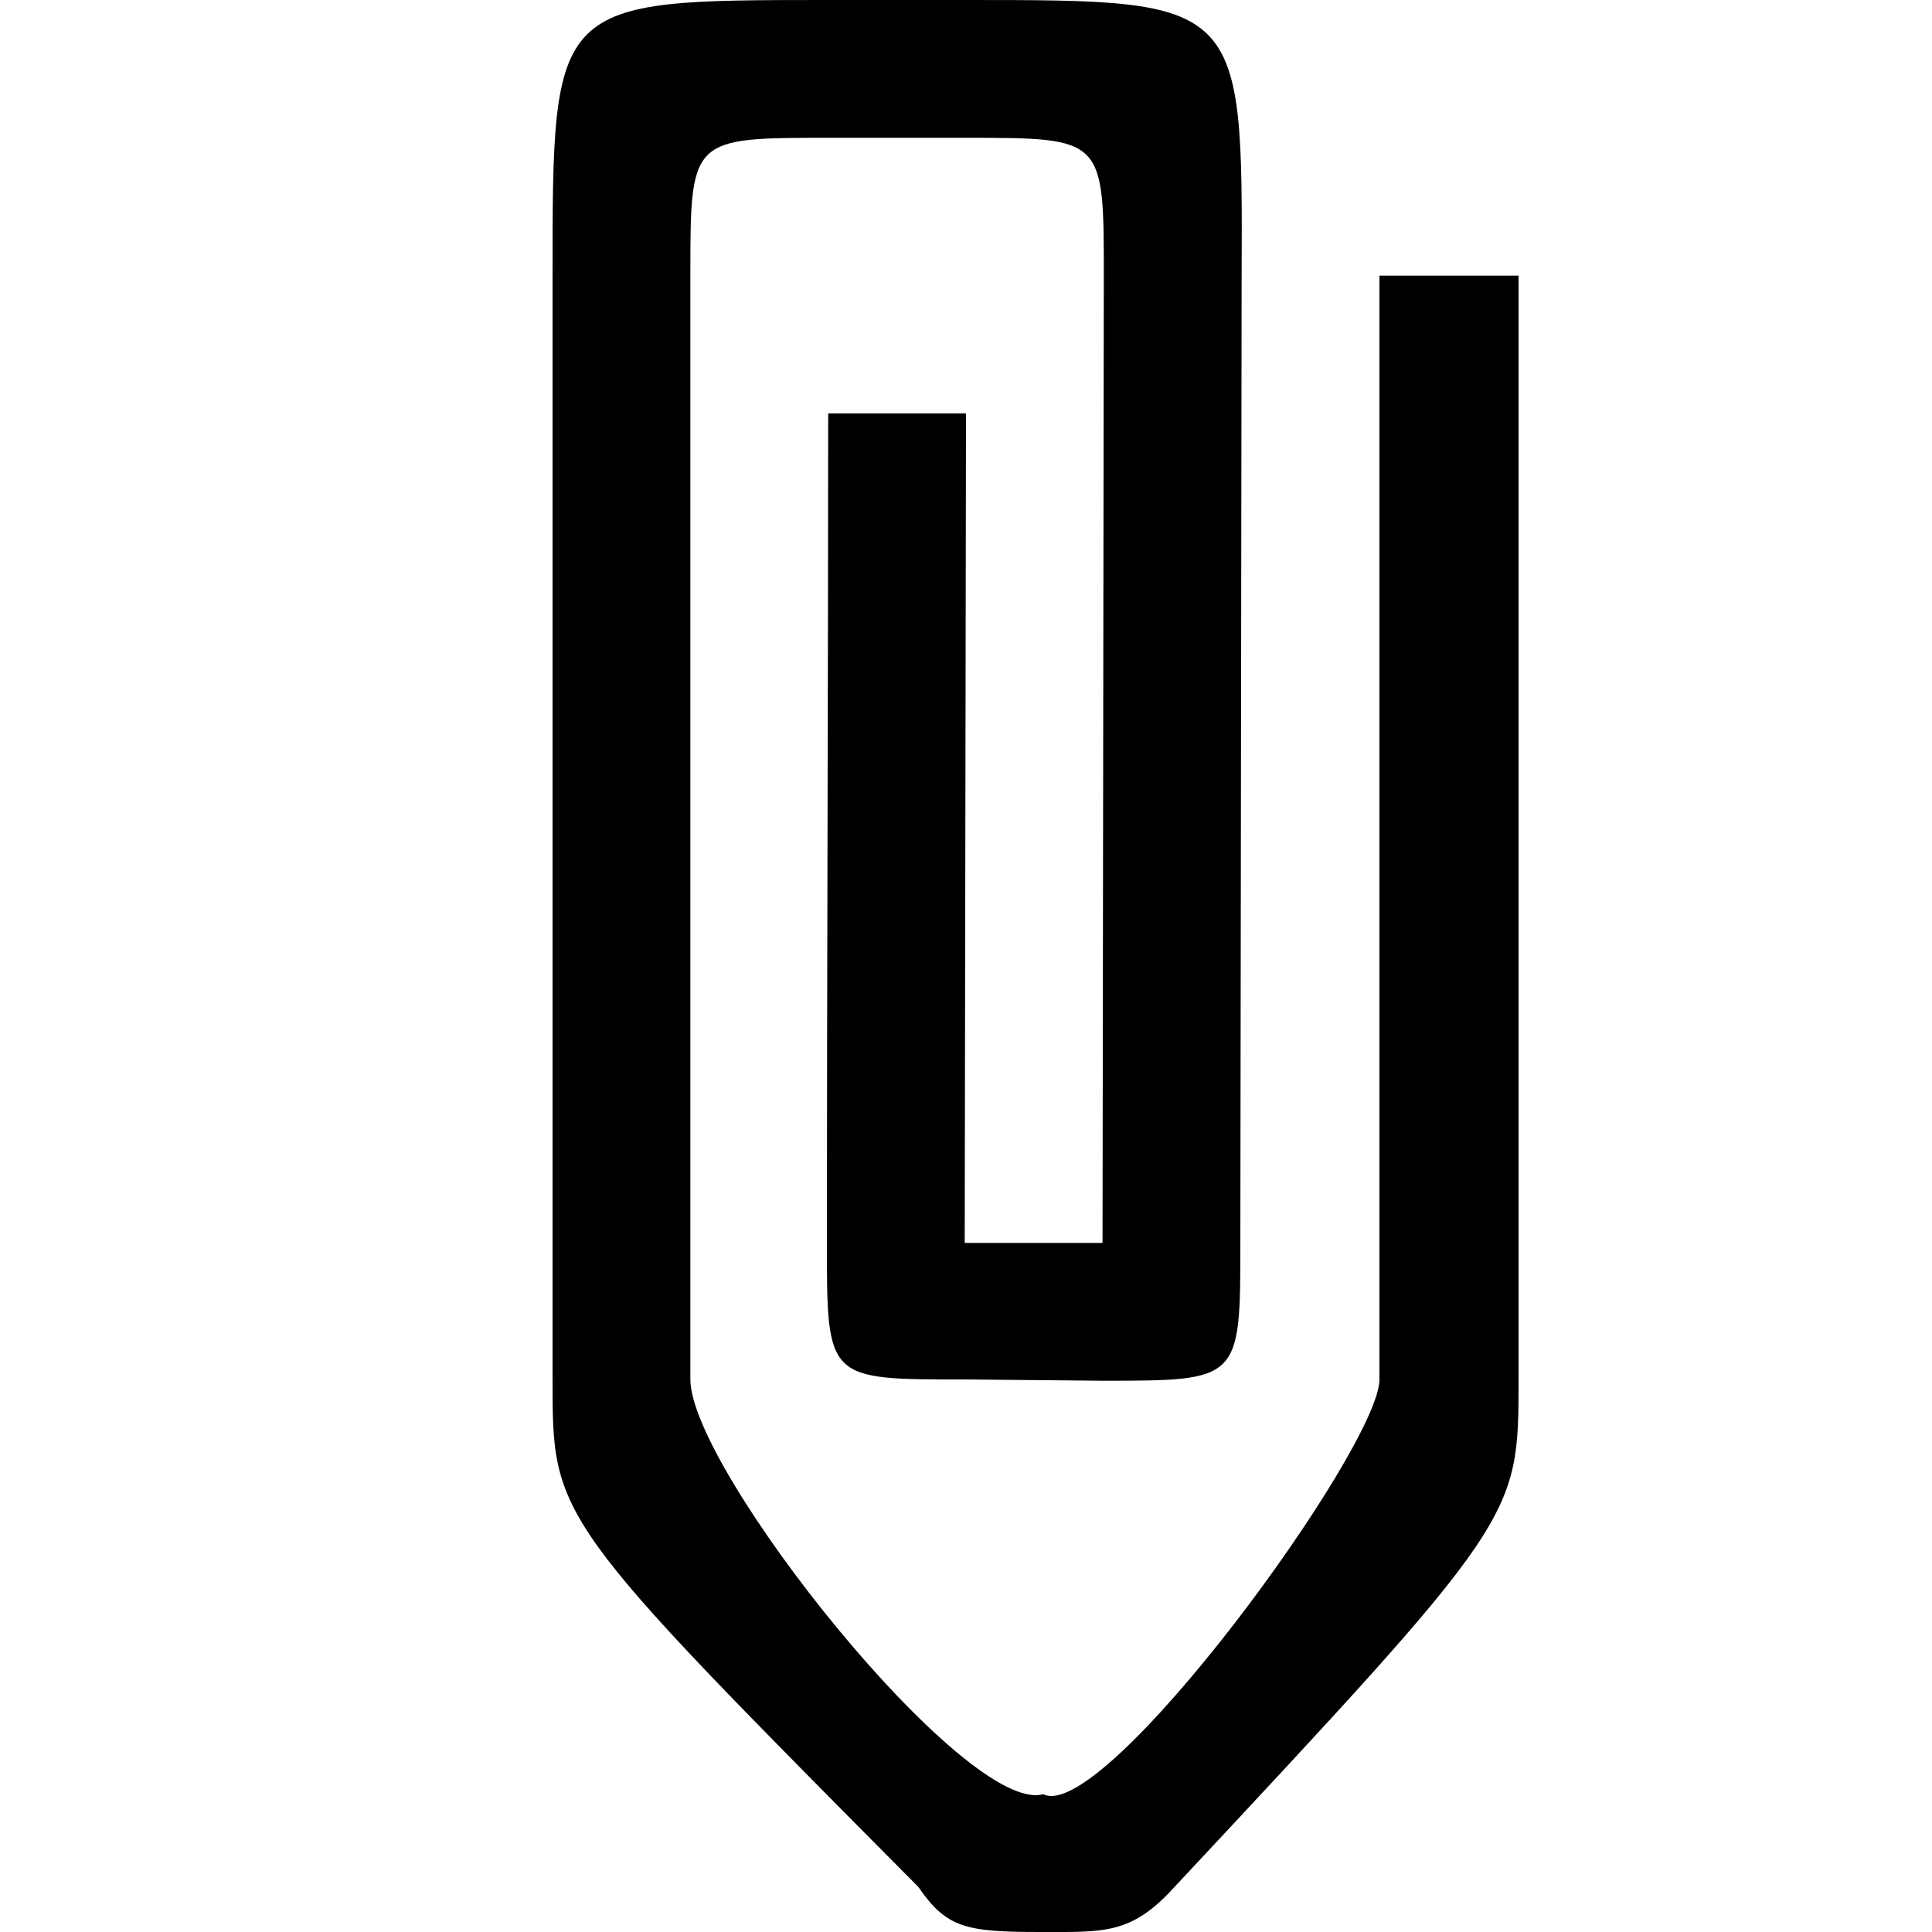
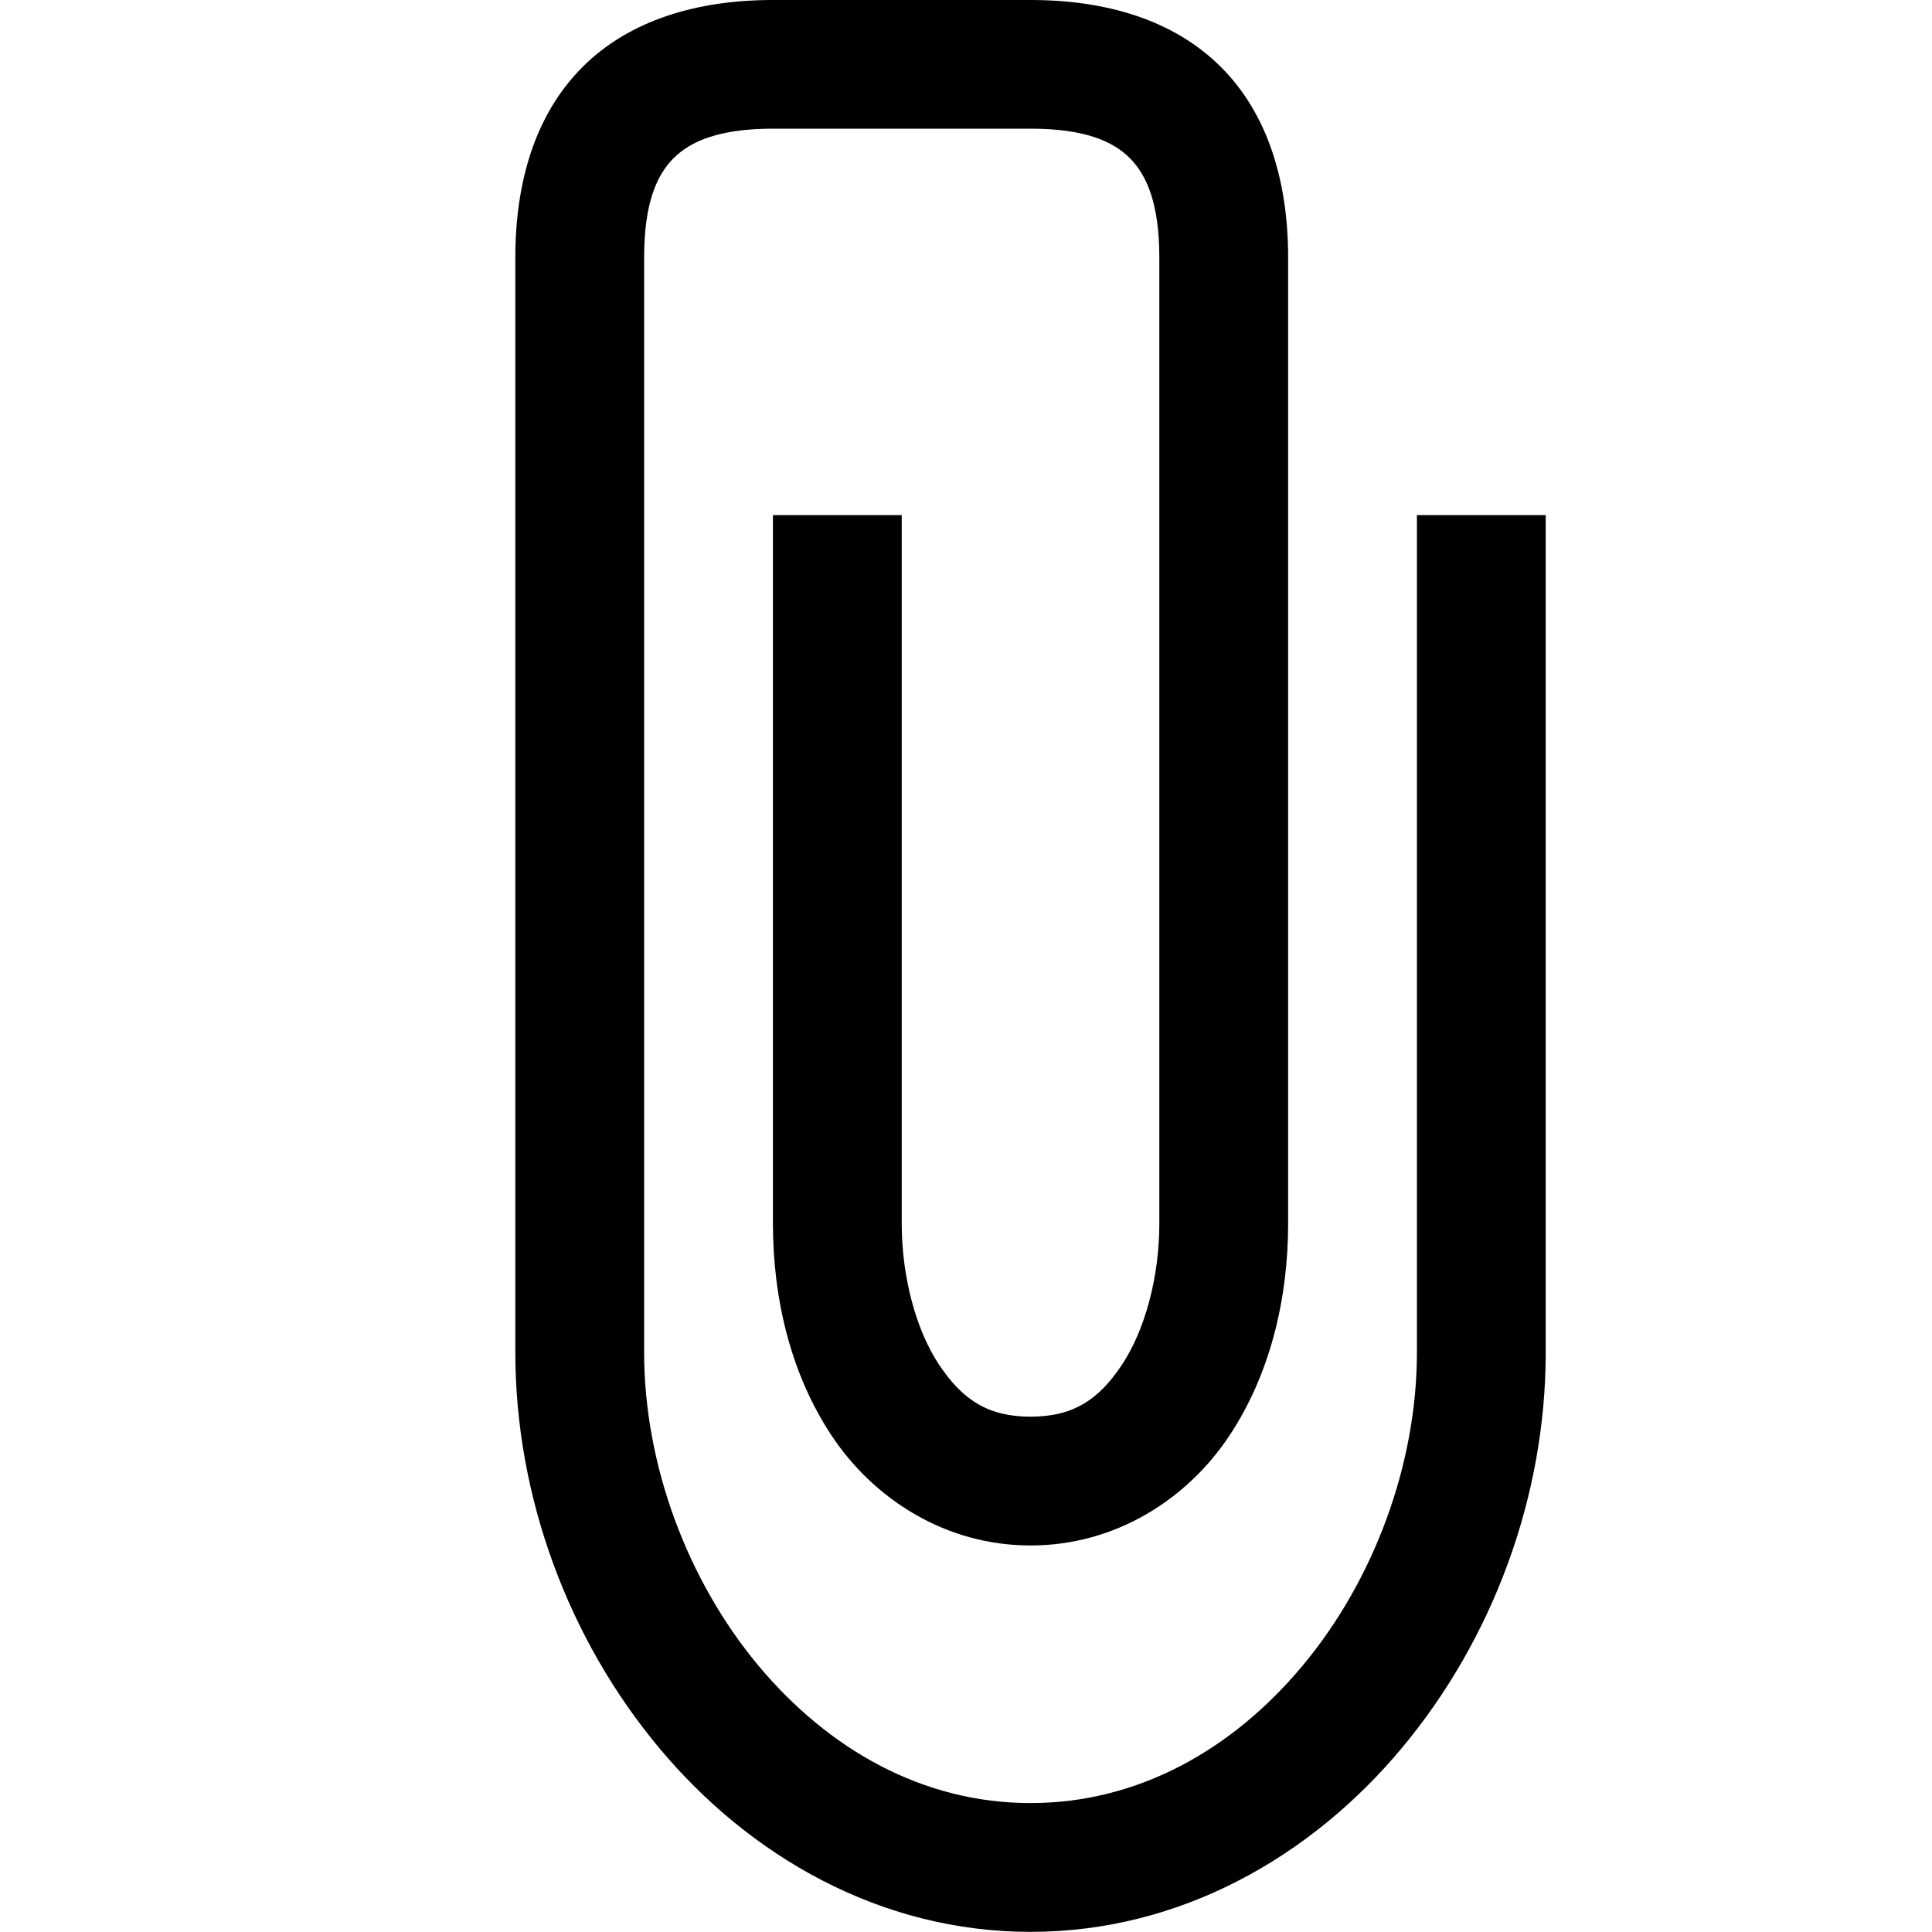
<svg xmlns="http://www.w3.org/2000/svg" viewBox="0 0 15 15">
-   <path d="M5.36 10.71C5.36 9.94 5.36 5 5.36 2.14C5.36 1.07 5.36 1.07 6.43 1.07L7.5 1.07C8.57 1.07 8.57 1.07 8.57 2.14L8.56 9.65L7.49 9.65L7.5 3.21L6.43 3.21C6.43 5 6.42 7.87 6.42 9.65C6.42 10.72 6.42 10.71 7.5 10.71L8.56 10.72C9.63 10.72 9.63 10.72 9.63 9.65L9.64 2.14C9.65 0 9.64 0 7.5 0C6.43 0 7.5 0 6.43 0C4.29 0 4.29 0 4.29 2.14C4.29 5.36 4.29 7.5 4.29 10.71C4.29 11.79 4.29 11.79 7.13 14.65C7.35 14.97 7.5 15 8.08 15C8.57 15 8.78 15.02 9.11 14.66C11.79 11.79 11.79 11.79 11.79 10.71C11.79 7.14 11.79 5.71 11.79 2.14L10.71 2.14L10.71 10.71C10.71 11.24 8.57 14.17 8.1 13.93C7.5 14.1 5.36 11.41 5.36 10.71Z" />
+   <path d="m6 0c-0.583 0-1.111 0.154-1.478 0.521-0.368 0.368-0.521 0.895-0.521 1.478v8.5c0 1.125 0.413 2.228 1.115 3.07 0.702 0.842 1.718 1.43 2.885 1.43s2.183-0.587 2.885-1.43c0.702-0.842 1.115-1.945 1.115-3.07v-6.5h-1v6.5c0 0.875-0.337 1.772-0.885 2.43-0.548 0.658-1.282 1.07-2.115 1.07s-1.567-0.413-2.115-1.07c-0.548-0.658-0.885-1.555-0.885-2.43v-8.5c0-0.417 0.096-0.639 0.229-0.771 0.132-0.132 0.355-0.229 0.771-0.229h2c0.417 0 0.639 0.096 0.771 0.229 0.132 0.132 0.229 0.355 0.229 0.771v7.5c0 0.417-0.112 0.829-0.291 1.098s-0.376 0.402-0.709 0.402-0.53-0.134-0.709-0.402-0.291-0.681-0.291-1.098v-5.5h-1v5.5c0 0.583 0.138 1.171 0.459 1.652s0.874 0.848 1.541 0.848 1.22-0.366 1.541-0.848 0.459-1.069 0.459-1.652v-7.5c0-0.583-0.154-1.111-0.521-1.478-0.368-0.368-0.895-0.521-1.478-0.521z" />
</svg>
